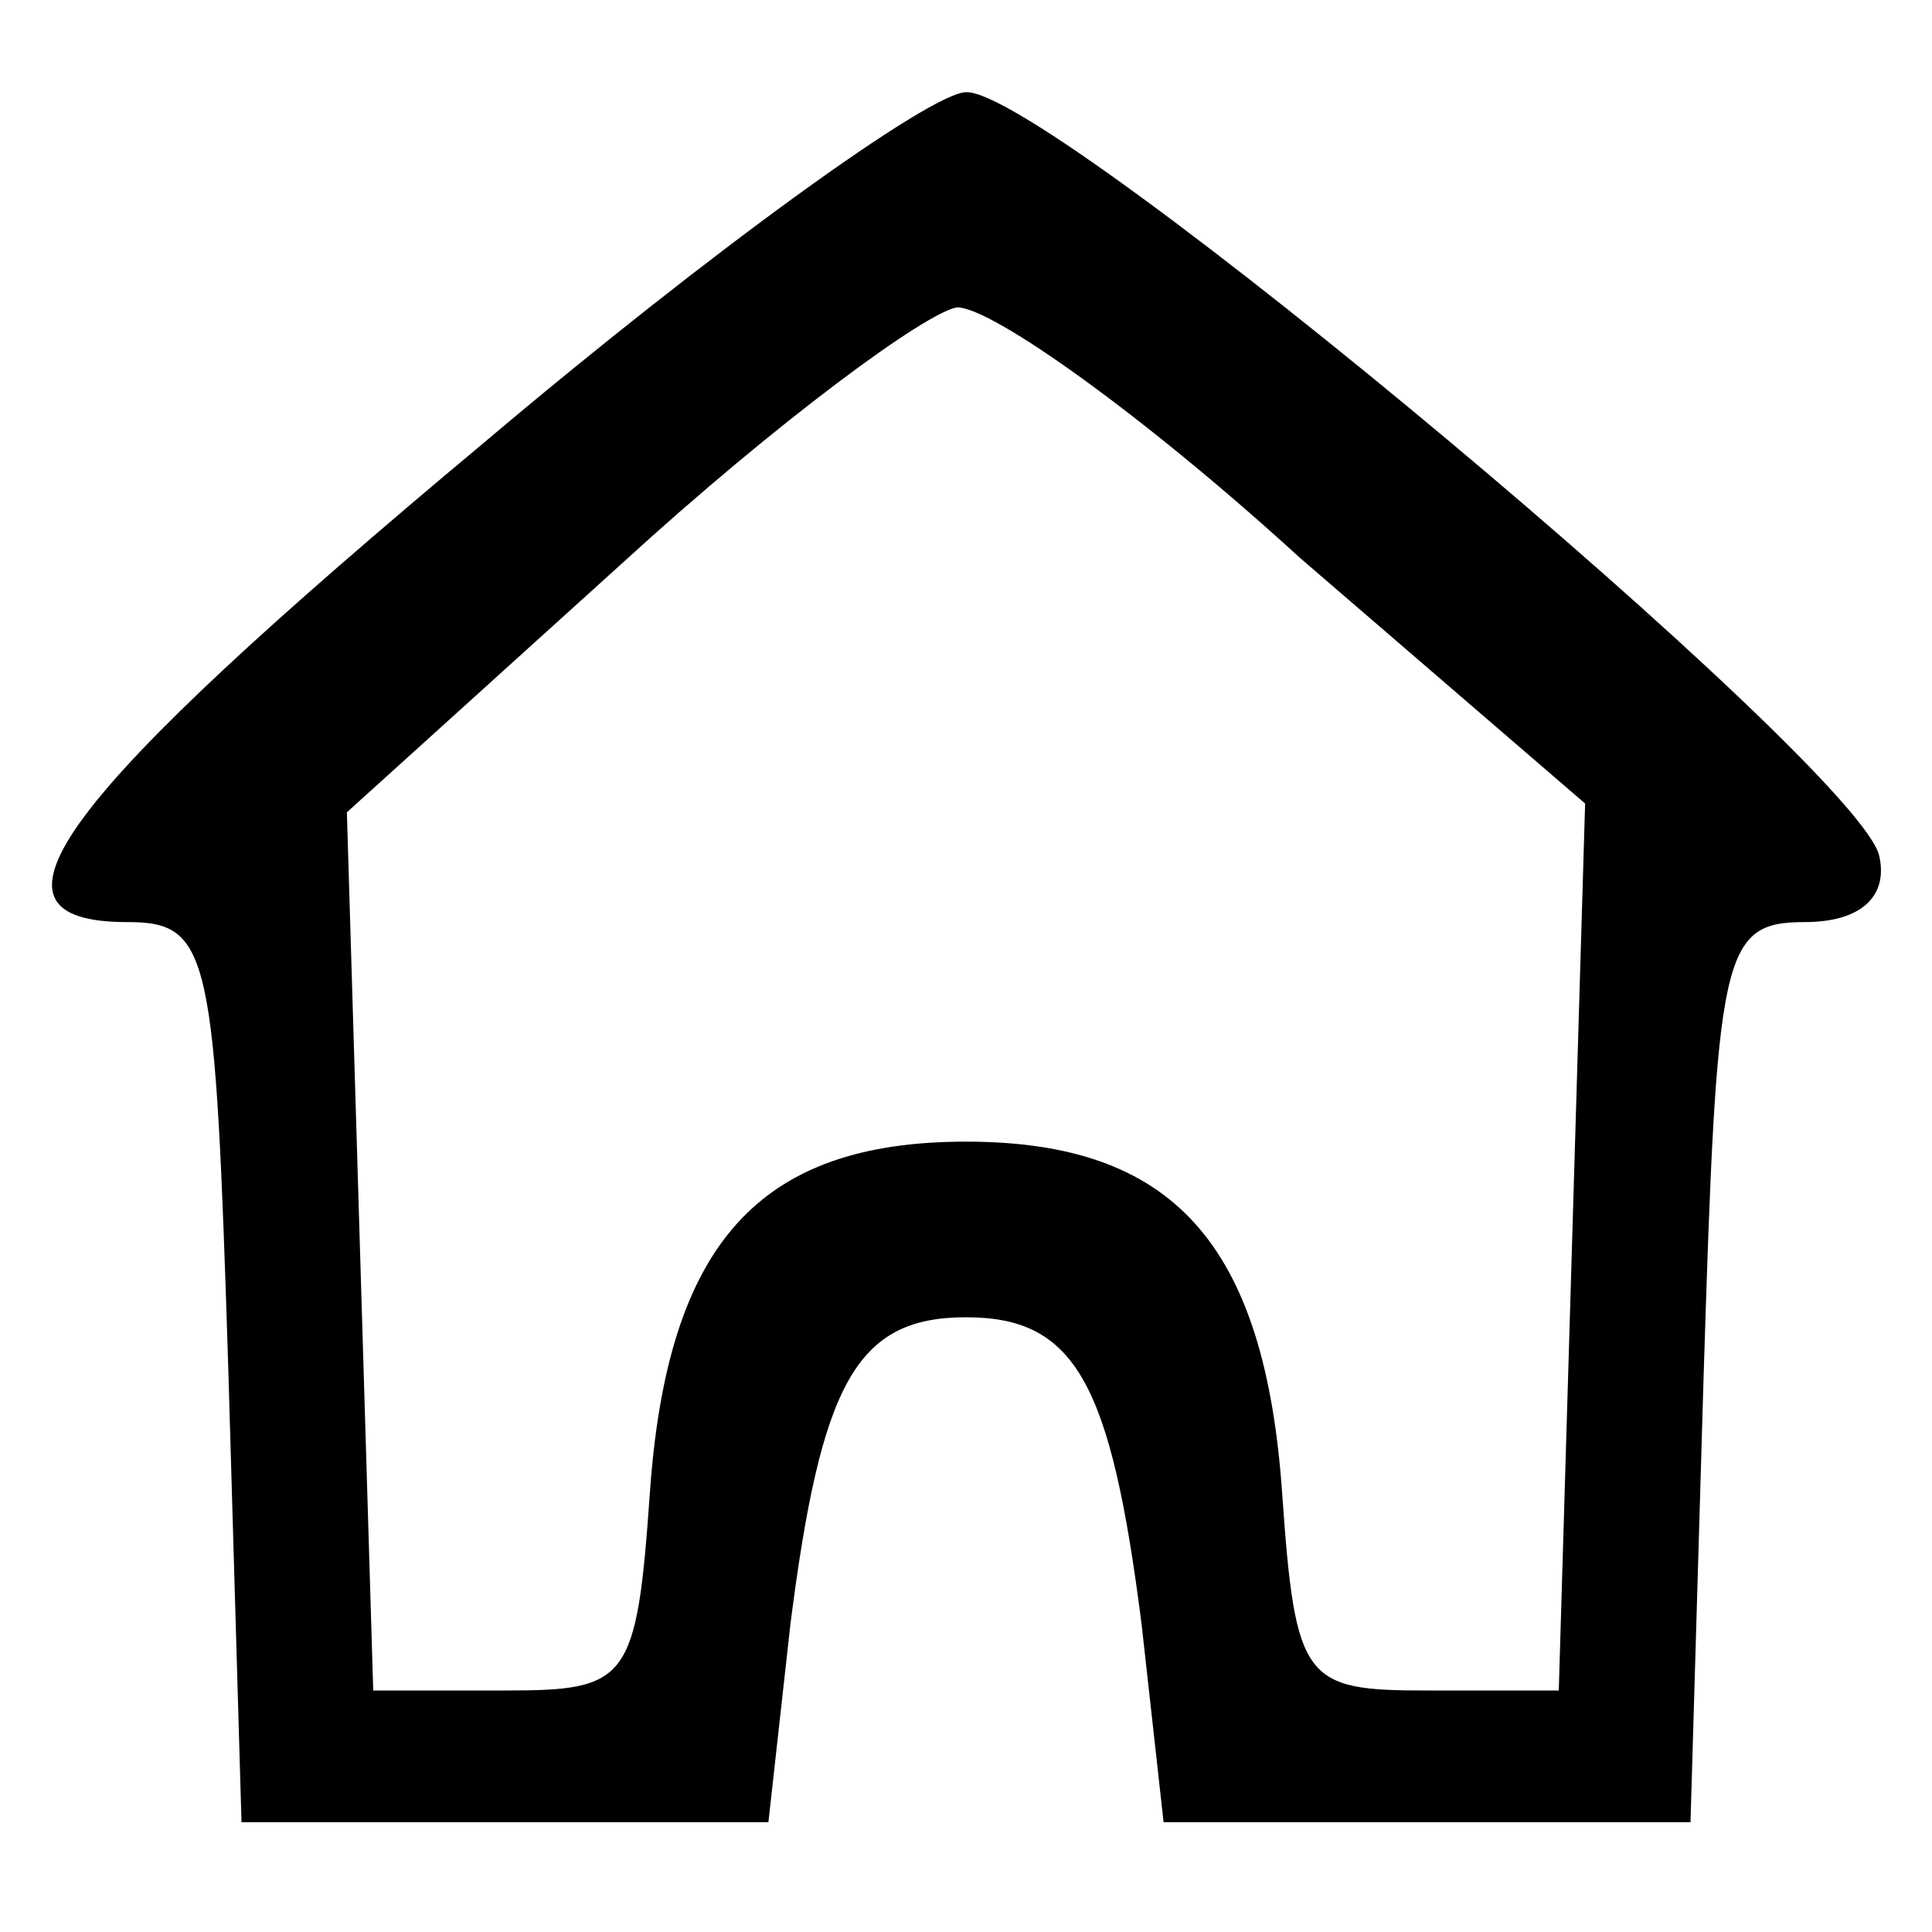
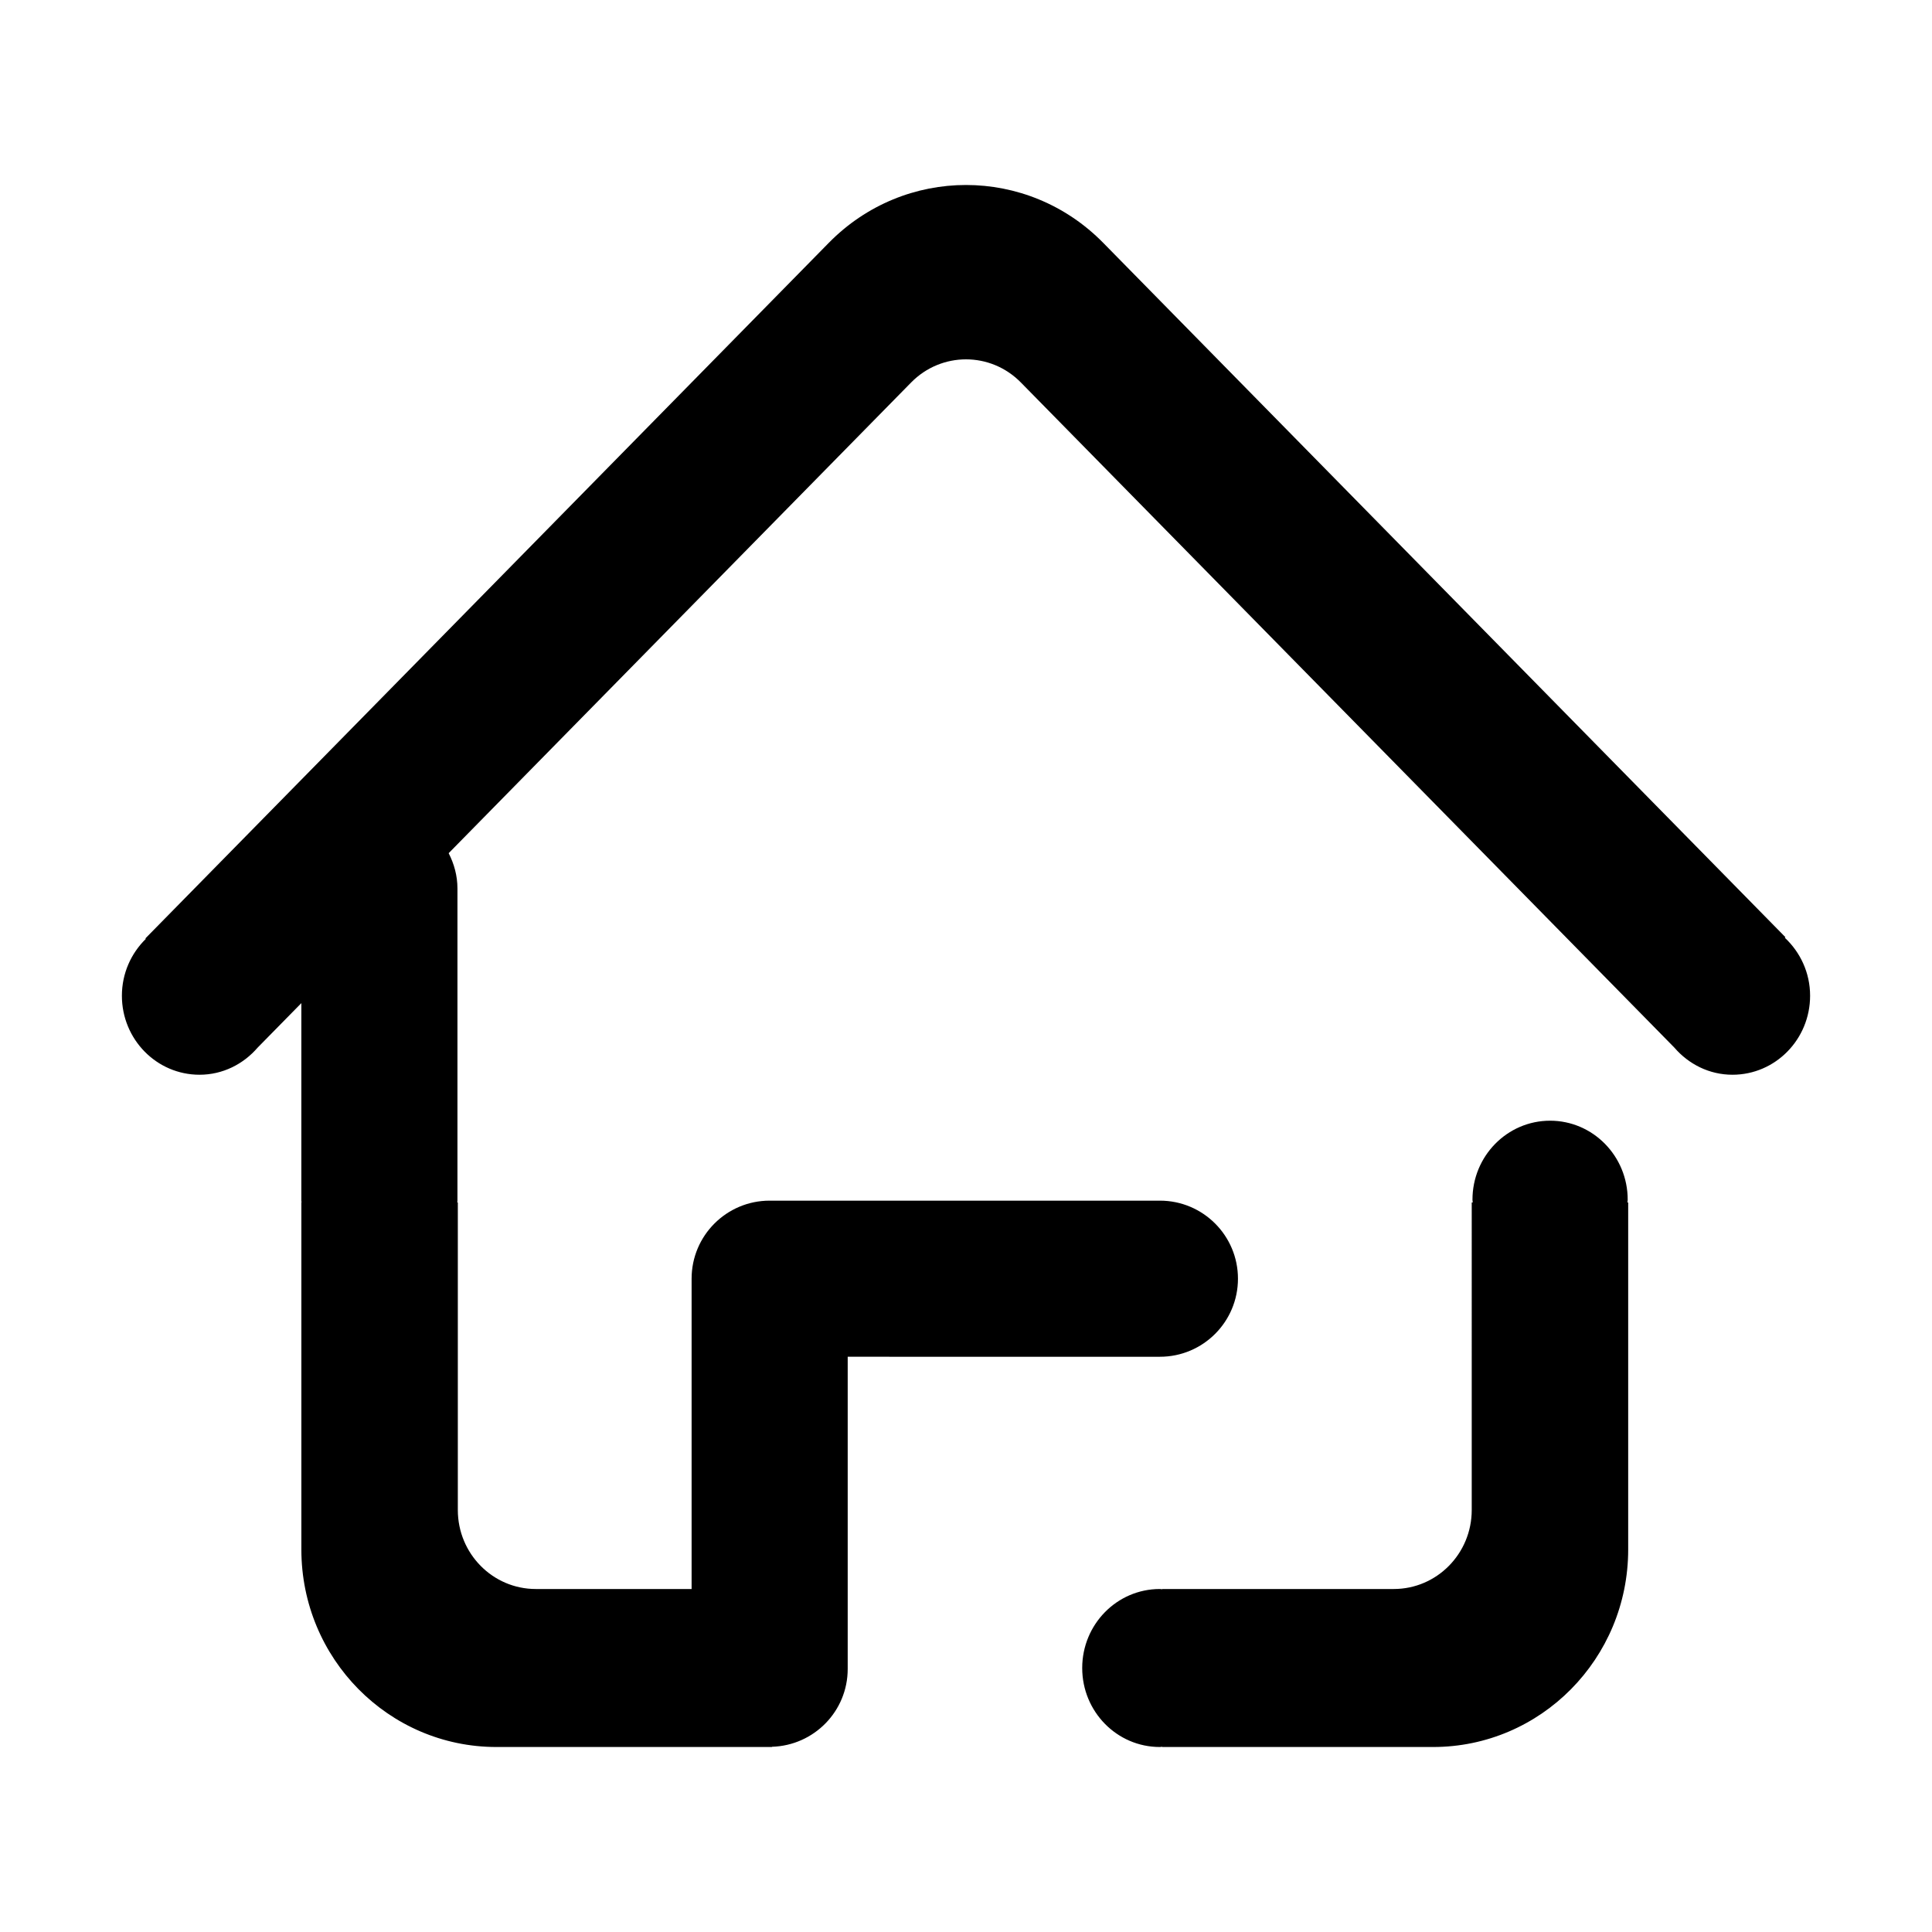
- <svg xmlns="http://www.w3.org/2000/svg" version="1.0" width="44pt" height="44pt" viewBox="0 0 44 44" preserveAspectRatio="xMidYMid meet">
-   <g transform="translate(0,44) scale(0.1,-0.1)" fill="#000000" stroke="none">
-     <path d="M110 339 c-97 -81 -118 -109 -81 -109 19 0 20 -7 23 -102 l3 -103 60 0 60 0 5 45 c7 55 15 70 40 70 25 0 33 -15 40 -70 l5 -45 60 0 60 0 3 102 c3 96 4 103 23 103 13 0 19 6 17 15 -4 20 -189 175 -208 174 -8 0 -58 -36 -110 -80z m186 -26 l65 -56 -3 -101 -3 -101 -30 0 c-28 0 -30 2 -33 45 -4 57 -25 80 -72 80 -47 0 -68 -23 -72 -80 -3 -43 -5 -45 -33 -45 l-30 0 -3 100 -3 100 63 57 c35 32 69 57 76 58 8 0 43 -25 78 -57z" />
-   </g>
+ <svg xmlns="http://www.w3.org/2000/svg" t="1581436211751" class="icon" viewBox="0 0 1024 1024" version="1.1" p-id="2056" width="200" height="200">
+   <defs>
+     <style type="text/css" />
+   </defs>
+   <path d="M959.39 527.762c0 23.128-18.42 41.874-41.139 41.874-12.336 0-23.276-5.64-30.818-14.394L541.09 202.729c-16.066-16.353-42.113-16.353-58.179 0L237.802 452.204c2.878 5.636 4.654 11.927 4.654 18.691l0 165.476c0 0.328-0.089 0.635-0.097 0.962l0.298 0 0 163.003c0 23.126 18.506 41.872 41.337 41.872l82.569 0L366.563 677.739c0-22.85 18.521-41.369 41.369-41.369L614.776 636.37c22.848 0 41.369 18.519 41.369 41.369 0 22.846-18.521 41.369-41.369 41.369L449.3 719.108l0 165.474c0 22.428-17.875 40.583-40.142 41.246l0 0.122L263.148 925.95c-57.116 0-103.418-46.864-103.418-104.678L159.73 637.331l0.085 0c-0.006-0.326-0.097-0.633-0.097-0.962L159.718 531.68l-23.163 23.576c-7.542 8.745-18.476 14.379-30.808 14.379-22.719 0-41.139-18.746-41.139-41.874 0-11.862 4.895-22.521 12.688-30.141l-0.237-0.241 362.216-368.669c40.165-40.881 105.286-40.881 145.451 0l361.57 368.011-0.3 0.306C954.176 504.68 959.39 515.563 959.39 527.762zM614.734 842.207c0.443 0 0.854 0.12 1.294 0.132l0-0.132 122.683 0c22.829 0 41.337-18.746 41.337-41.872L780.049 637.331l0.534 0c-0.016-0.496-0.145-0.962-0.145-1.464 0-23.126 18.417-41.874 41.139-41.874 22.719 0 41.137 18.748 41.137 41.874 0 0.502-0.126 0.968-0.145 1.464l0.405 0 0 183.94c0 57.813-46.299 104.678-103.418 104.678l-143.529 0 0-0.132c-0.441 0.014-0.852 0.132-1.294 0.132-22.719 0-41.139-18.744-41.139-41.87C573.595 860.956 592.014 842.207 614.734 842.207z" p-id="2057" />
</svg>
